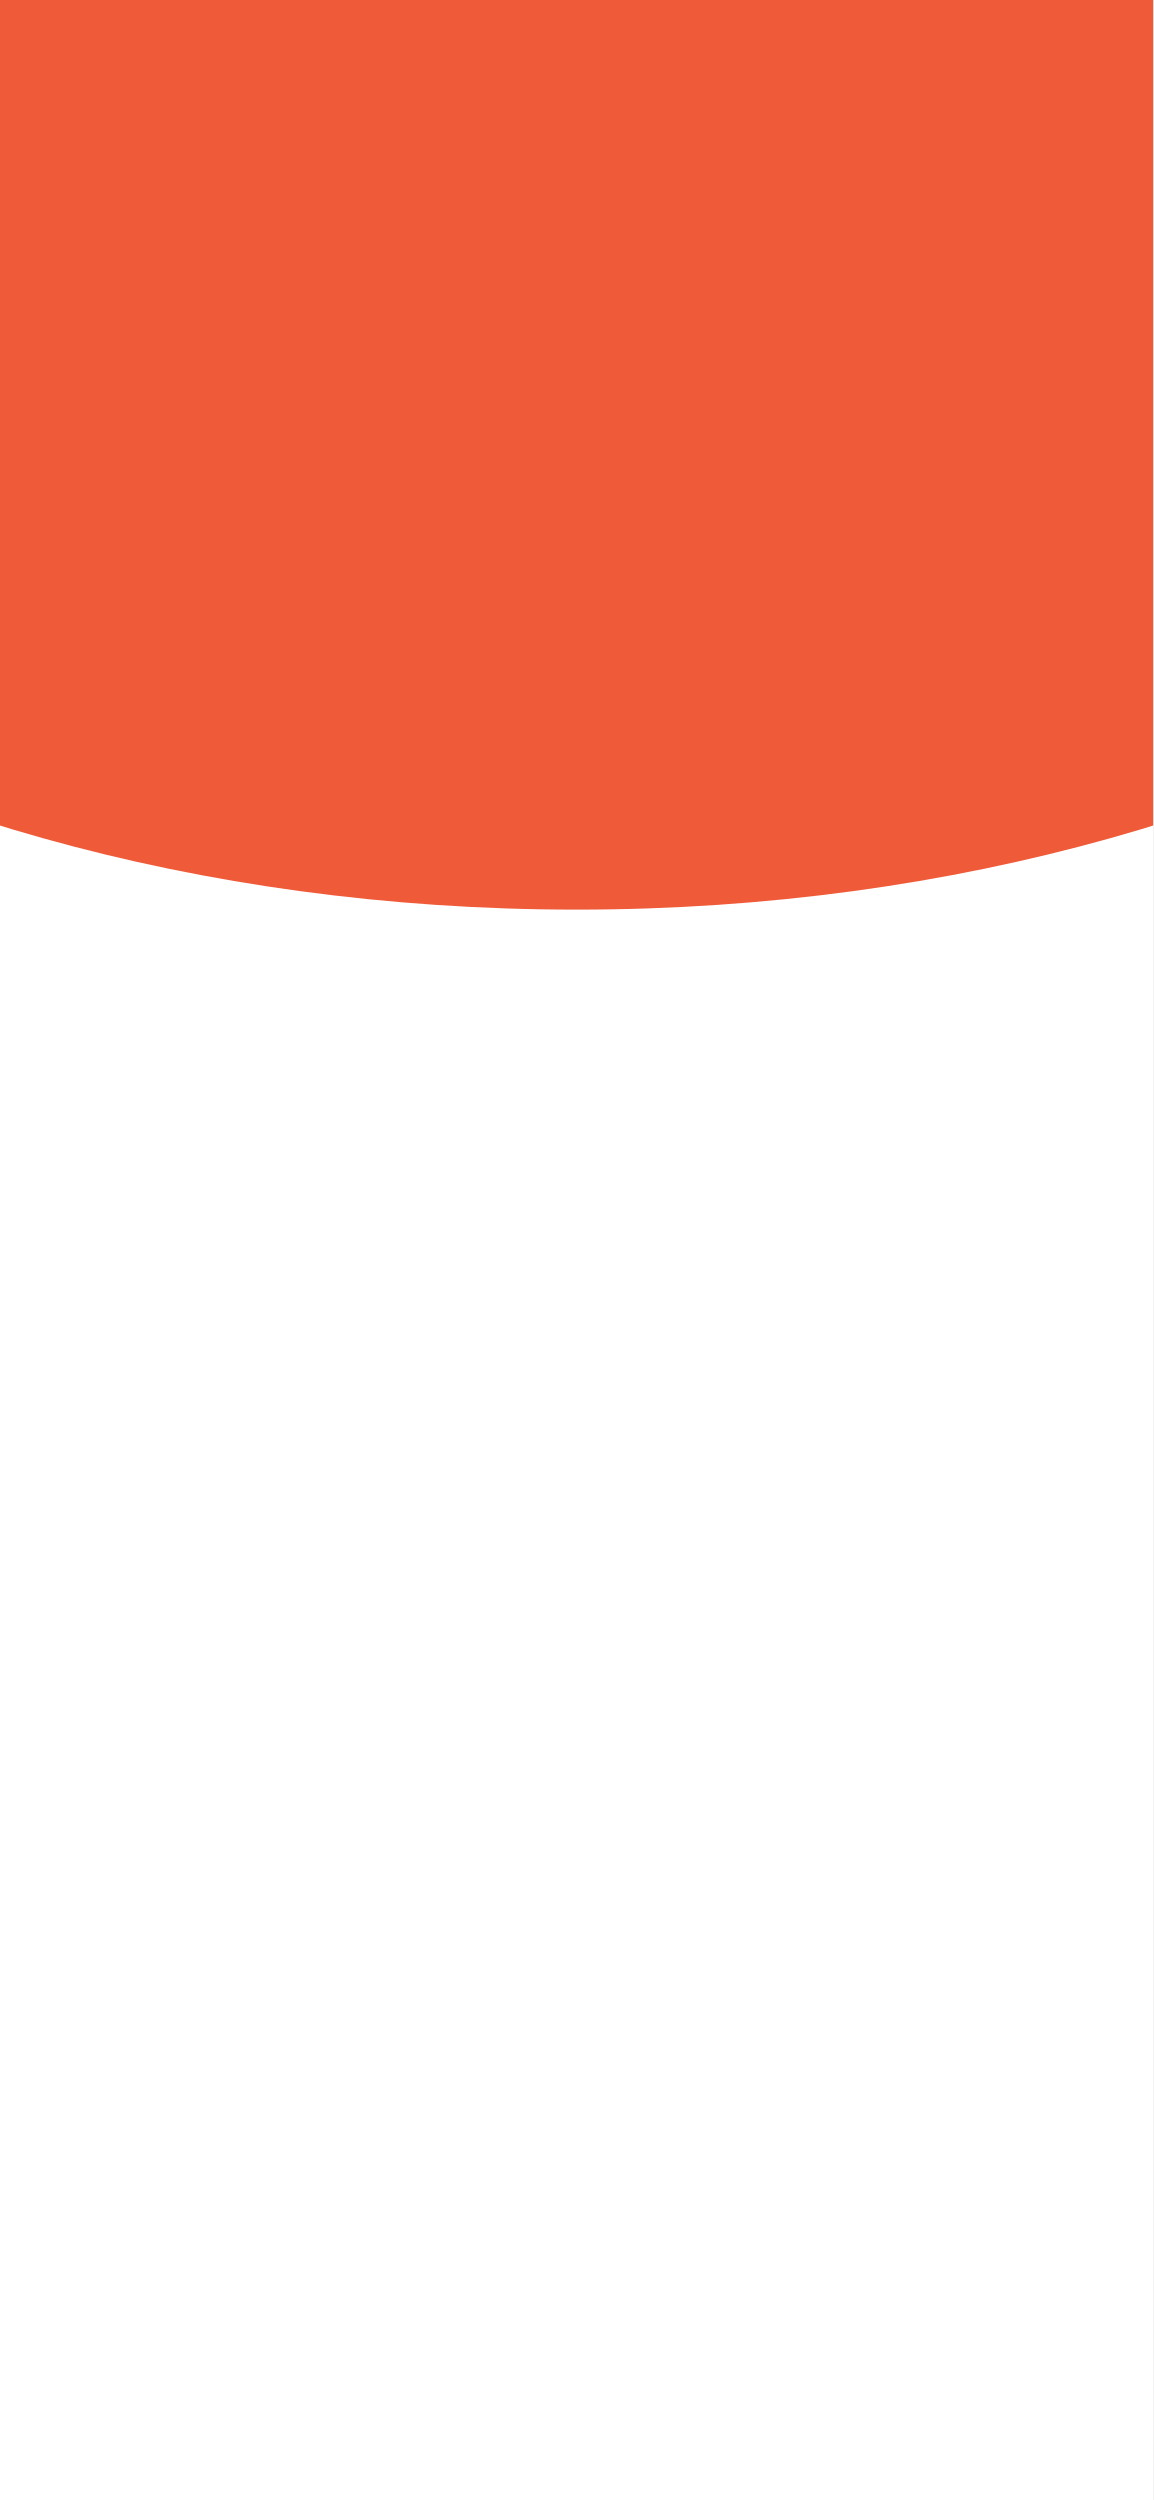
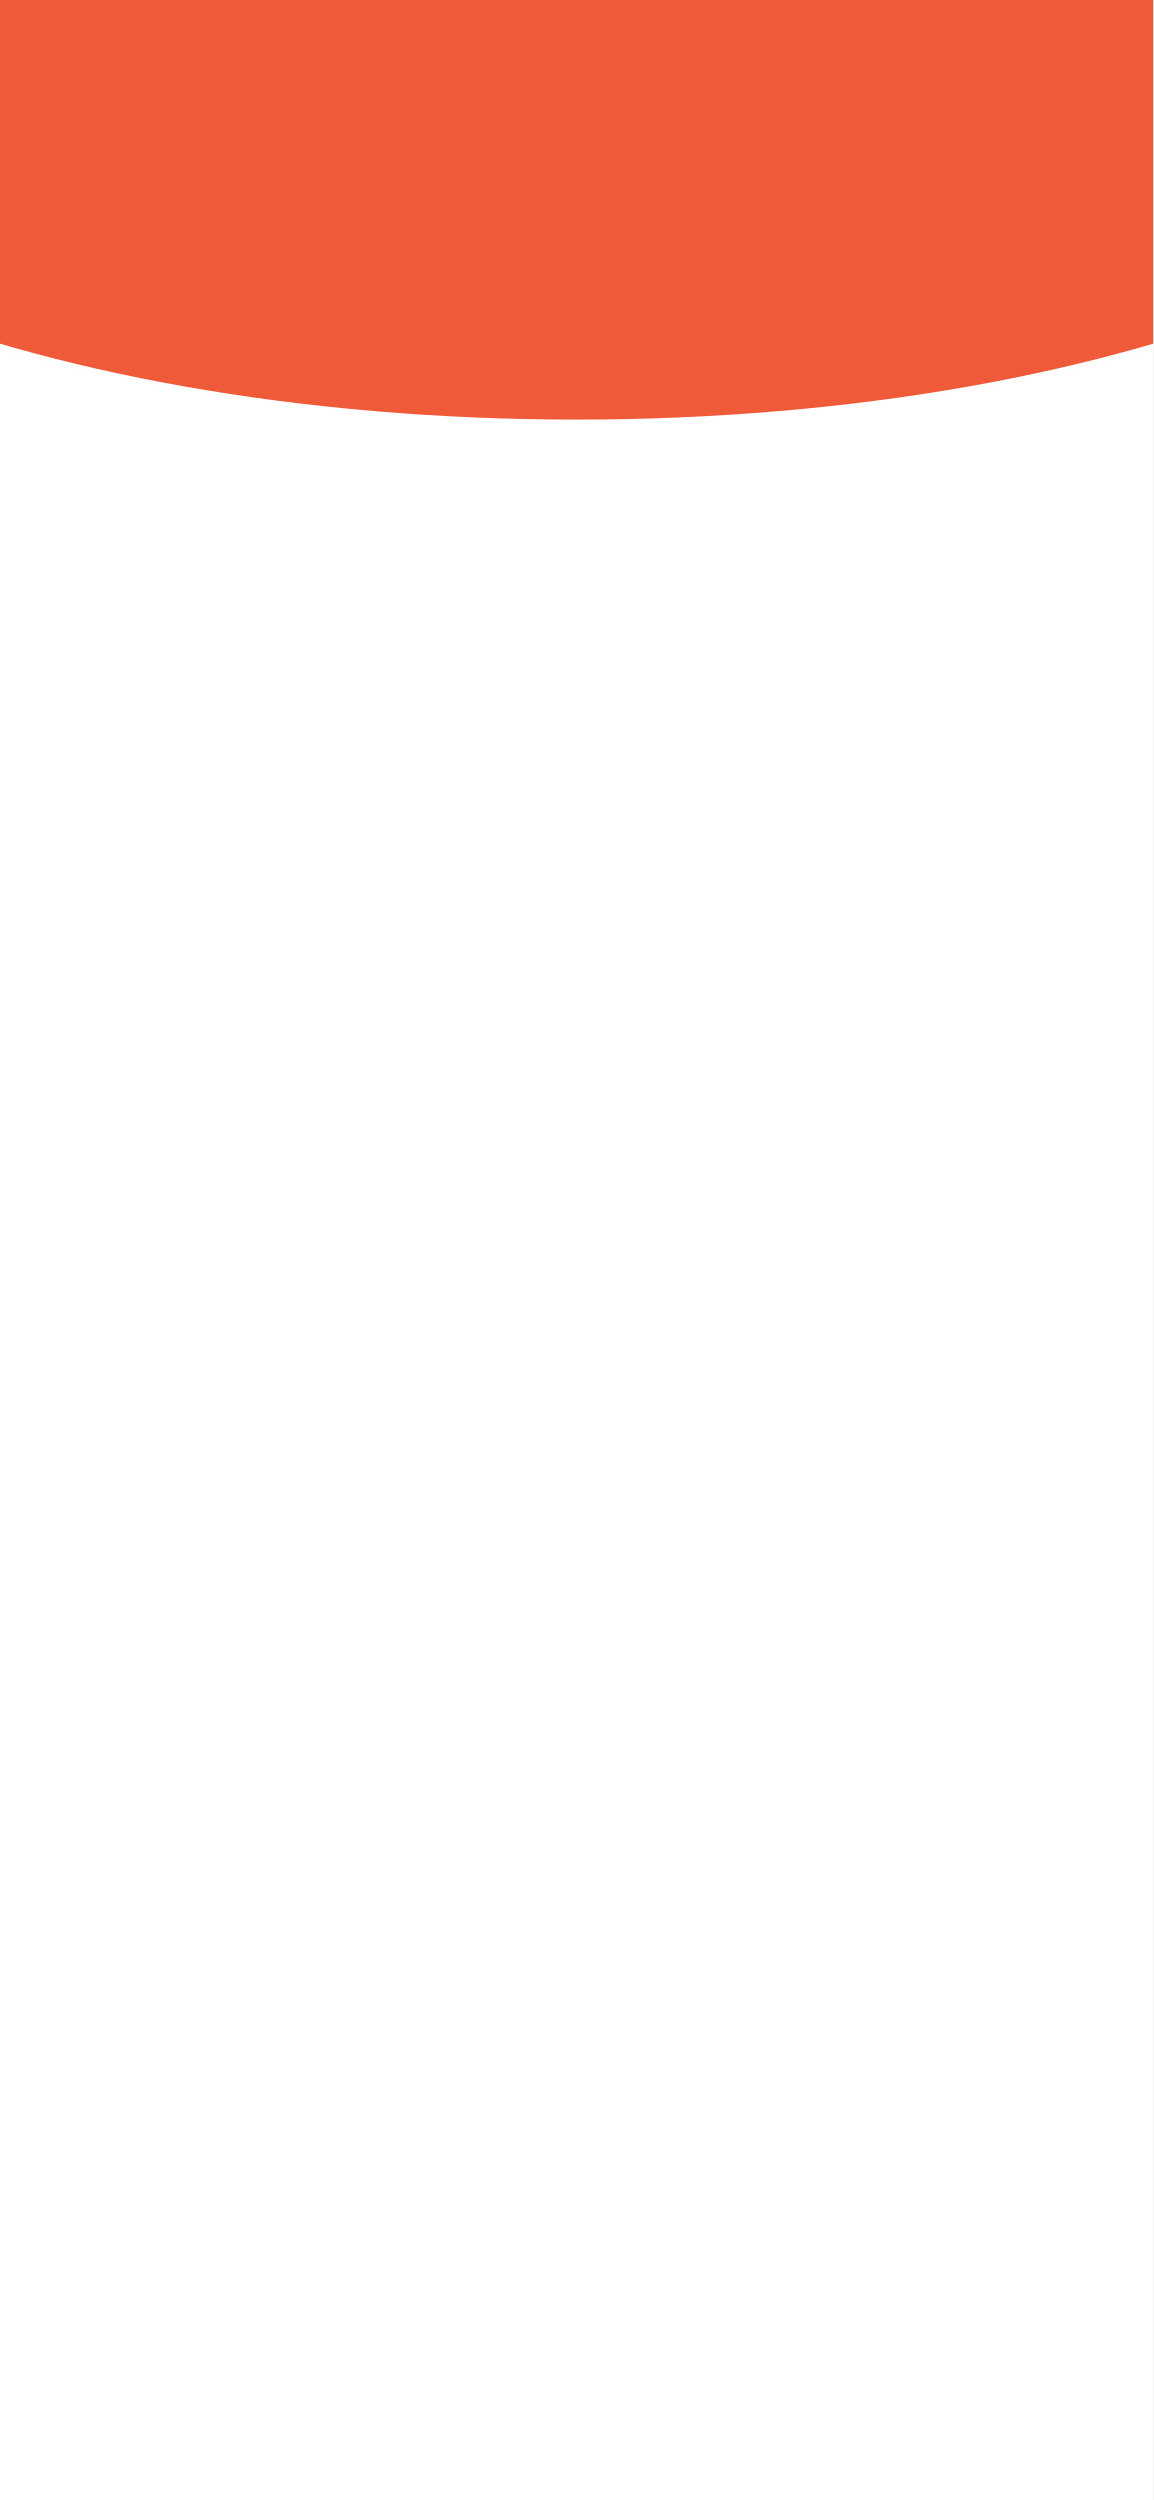
<svg xmlns="http://www.w3.org/2000/svg" width="393" height="852" viewBox="0 0 393 852" fill="none">
  <g clip-path="url(#clip0_300_3)">
    <rect width="393" height="852" fill="white" />
-     <ellipse cx="196.5" rx="467.5" ry="310" fill="#EF5A39" />
+     <ellipse cx="196.5" rx="342.5" ry="143" fill="#EF5A39" />
  </g>
  <defs>
    <clipPath id="clip0_300_3">
      <rect width="393" height="852" fill="white" />
    </clipPath>
  </defs>
</svg>
